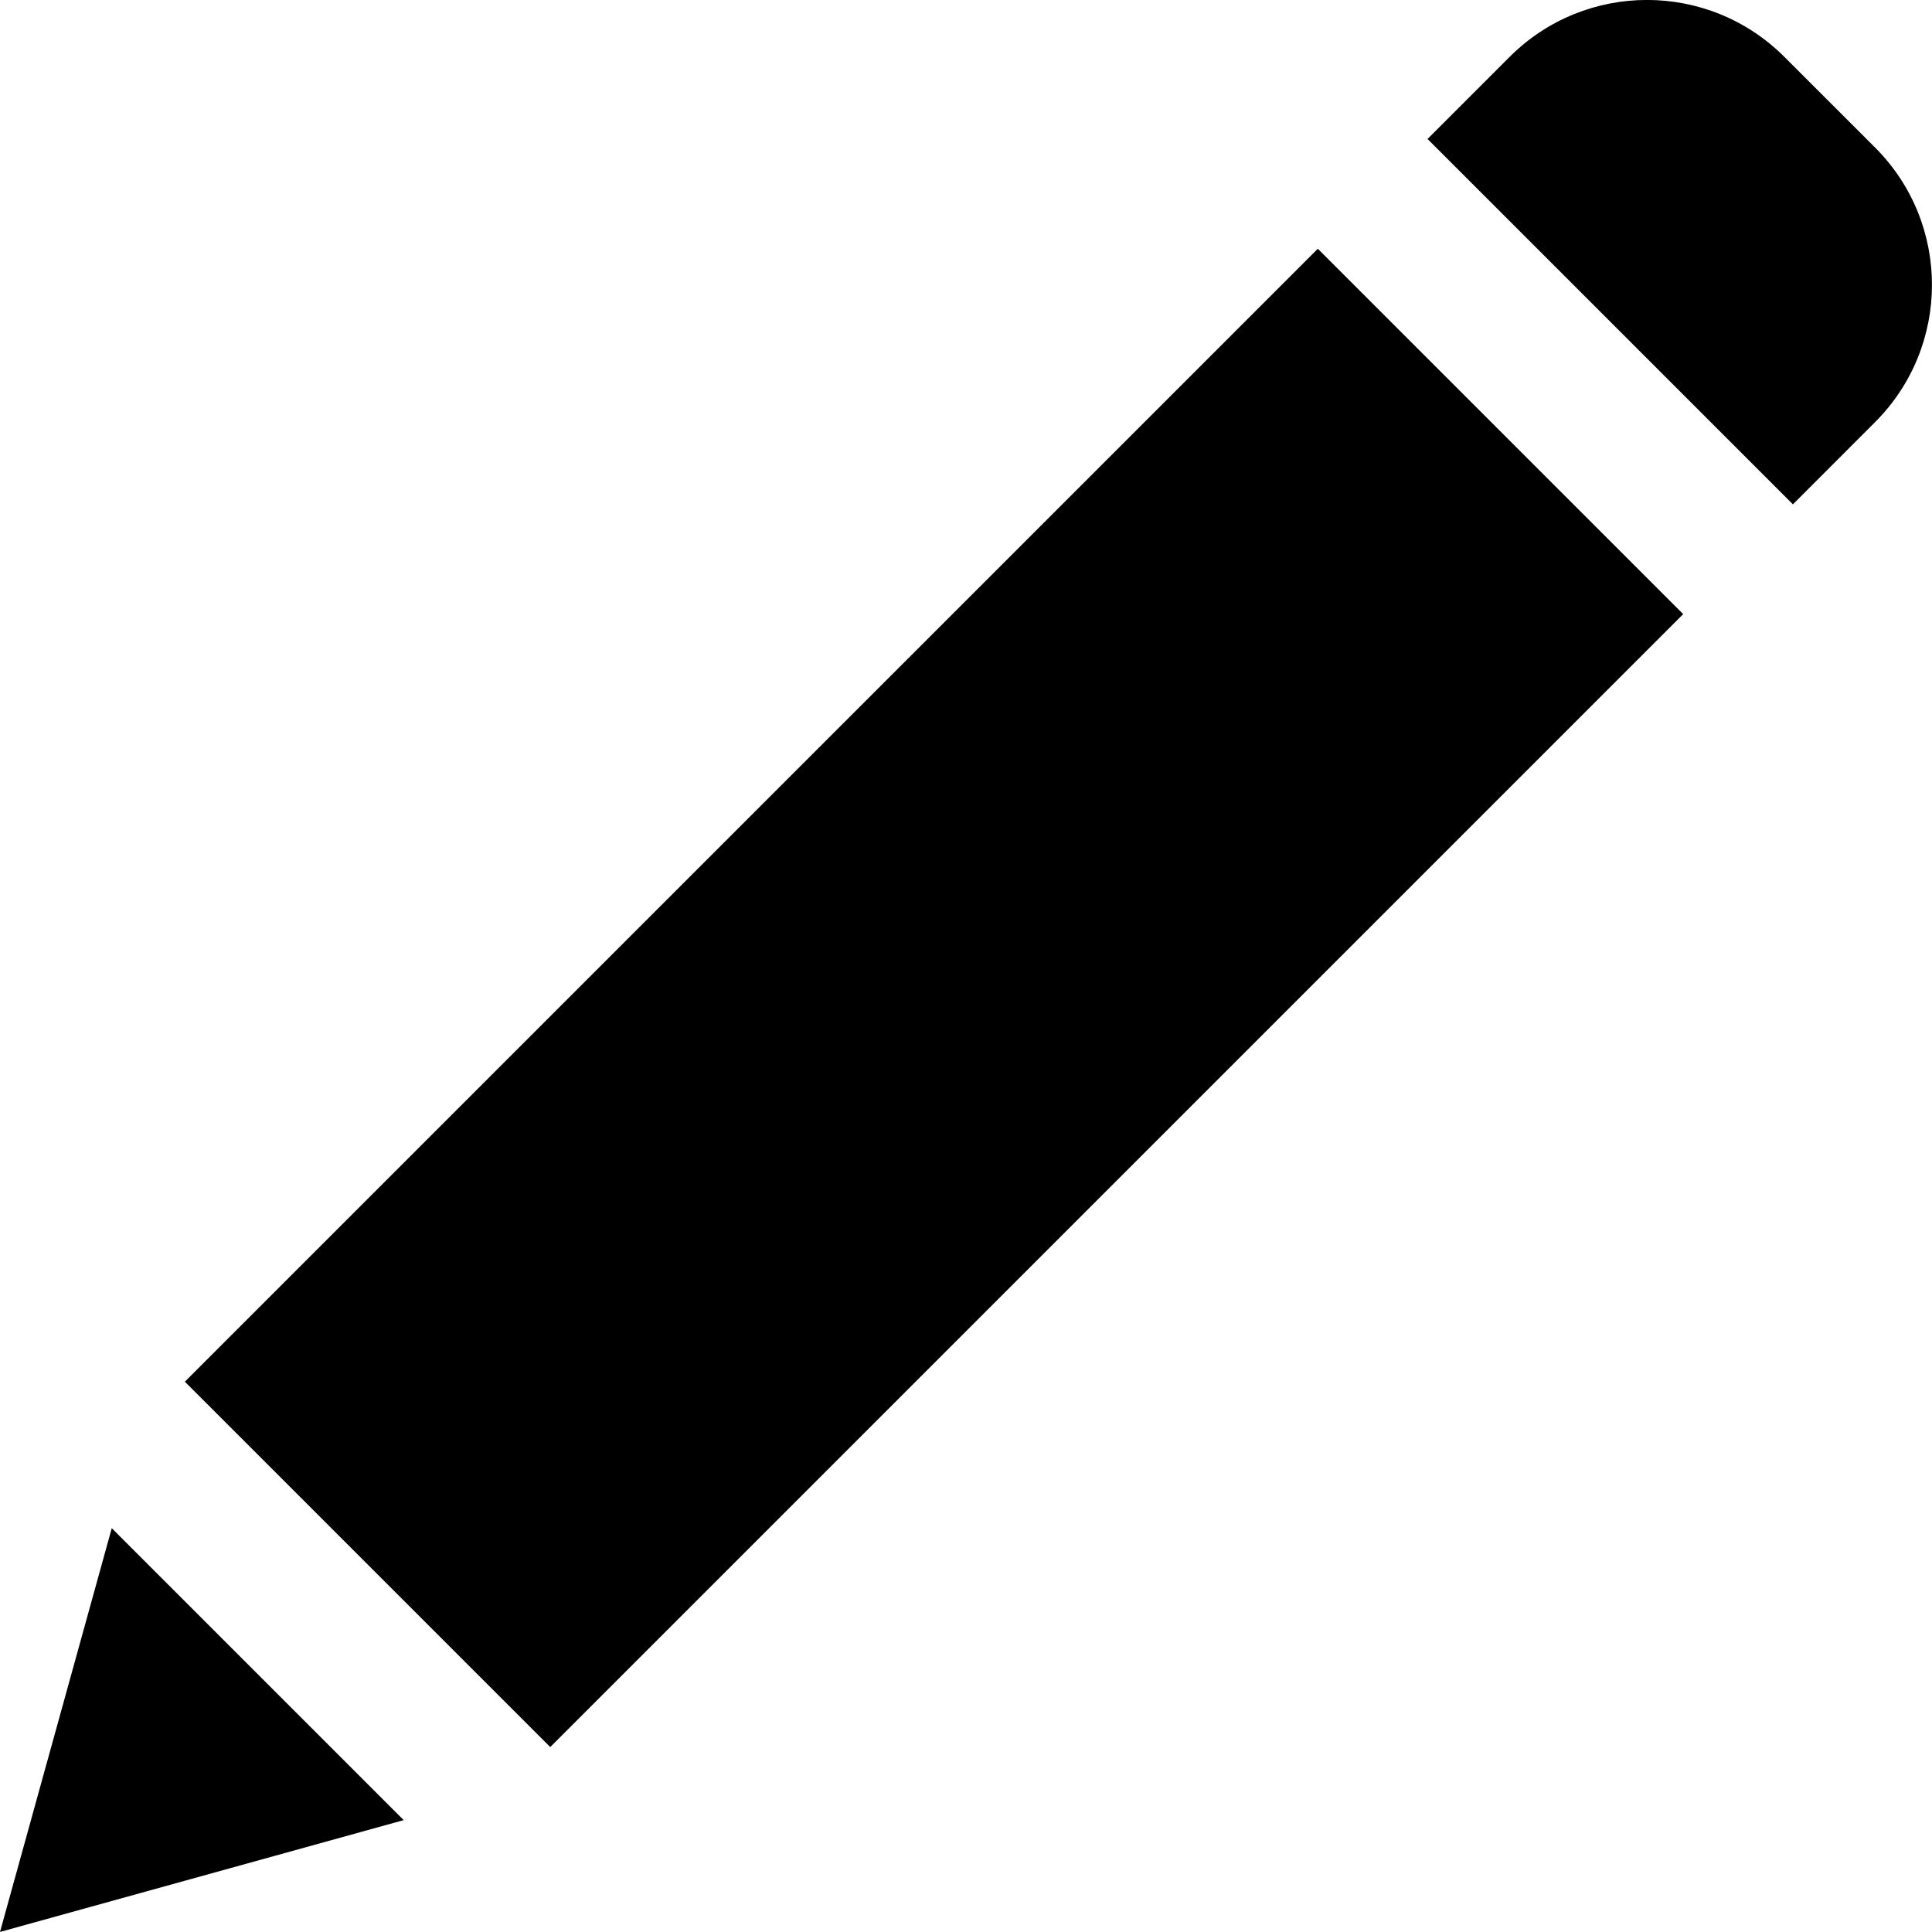
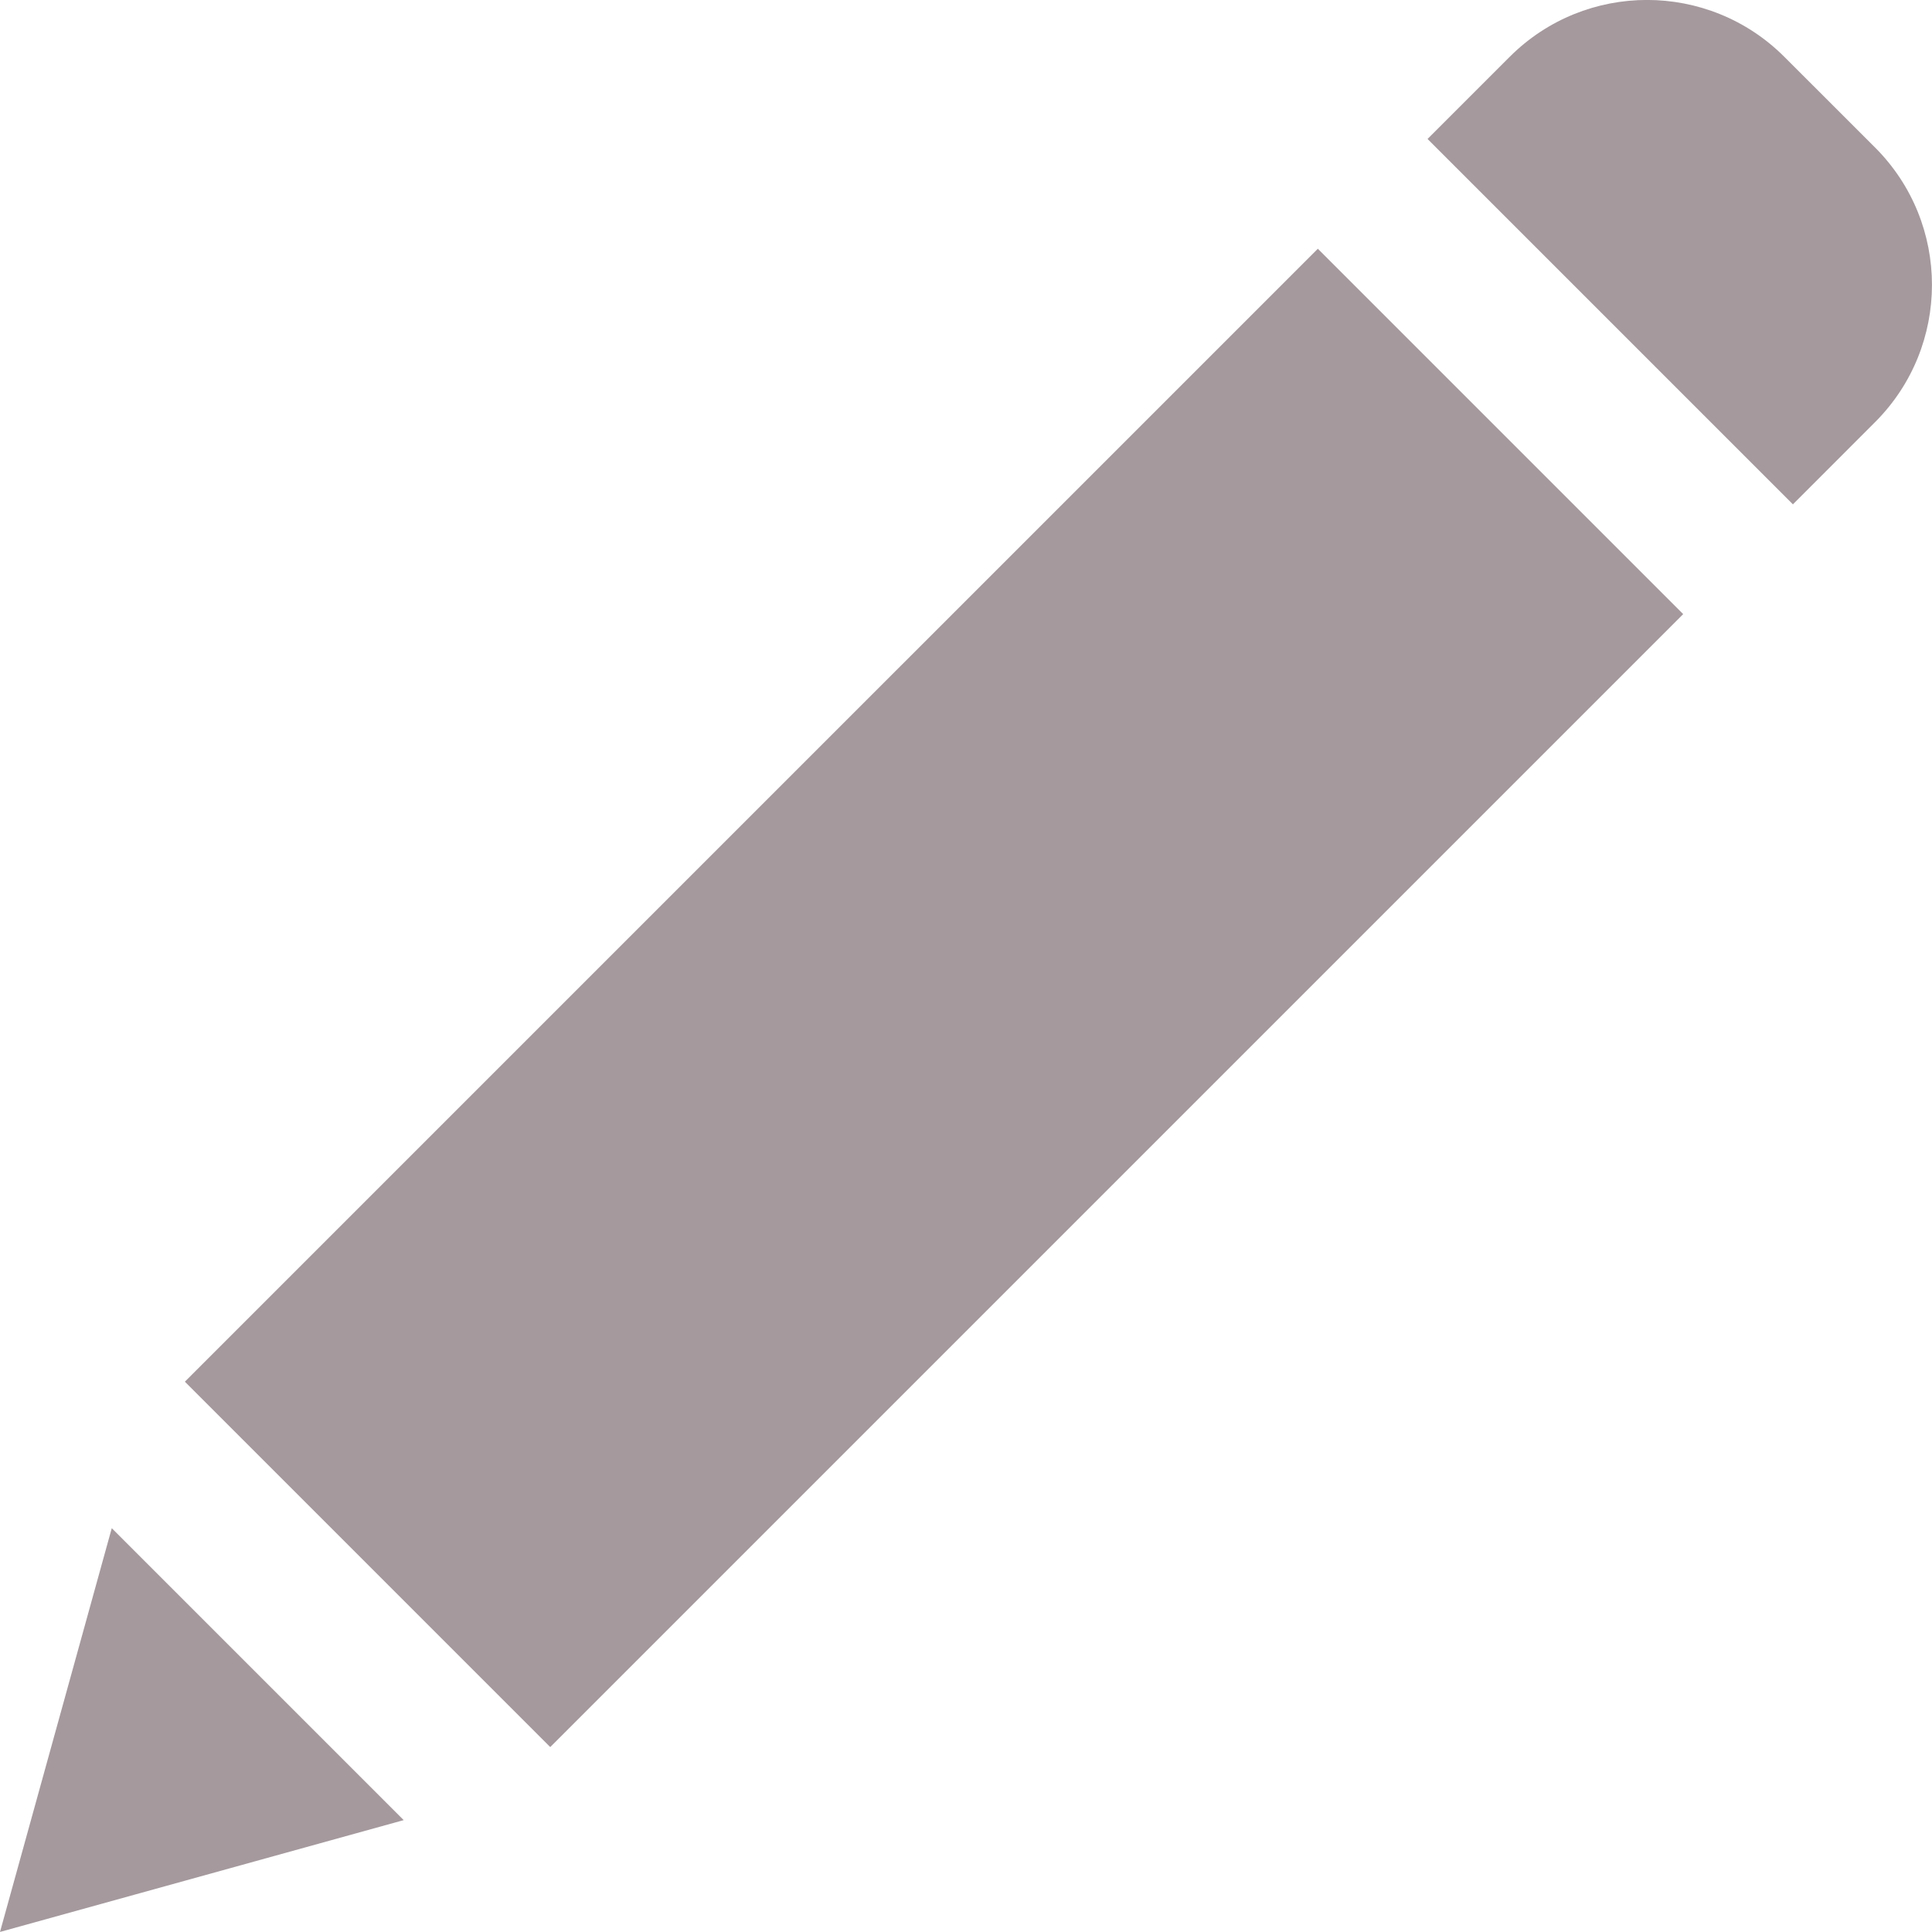
- <svg xmlns="http://www.w3.org/2000/svg" width="34.936" height="34.935" viewBox="0 0 34.936 34.935">
+ <svg xmlns="http://www.w3.org/2000/svg" fill="#A5999D" width="34.936" height="34.935" viewBox="0 0 34.936 34.935">
  <g transform="translate(-347 -218)">
    <path d="M156.367,52.815l20.487-20.487,6.607,6.607L162.974,59.422Zm0,0" transform="translate(193.976 190.17)" />
    <path d="M132.543,204.52l7.3-2.022-5.279-5.279Zm0,0" transform="translate(214.457 48.415)" />
    <path d="M322.976,1.294a3.512,3.512,0,0,0-4.961,0l-1.488,1.488,6.607,6.607L324.622,7.9a3.511,3.511,0,0,0,0-4.961Zm0,0" transform="translate(56.287 217.731)" />
  </g>
</svg>
